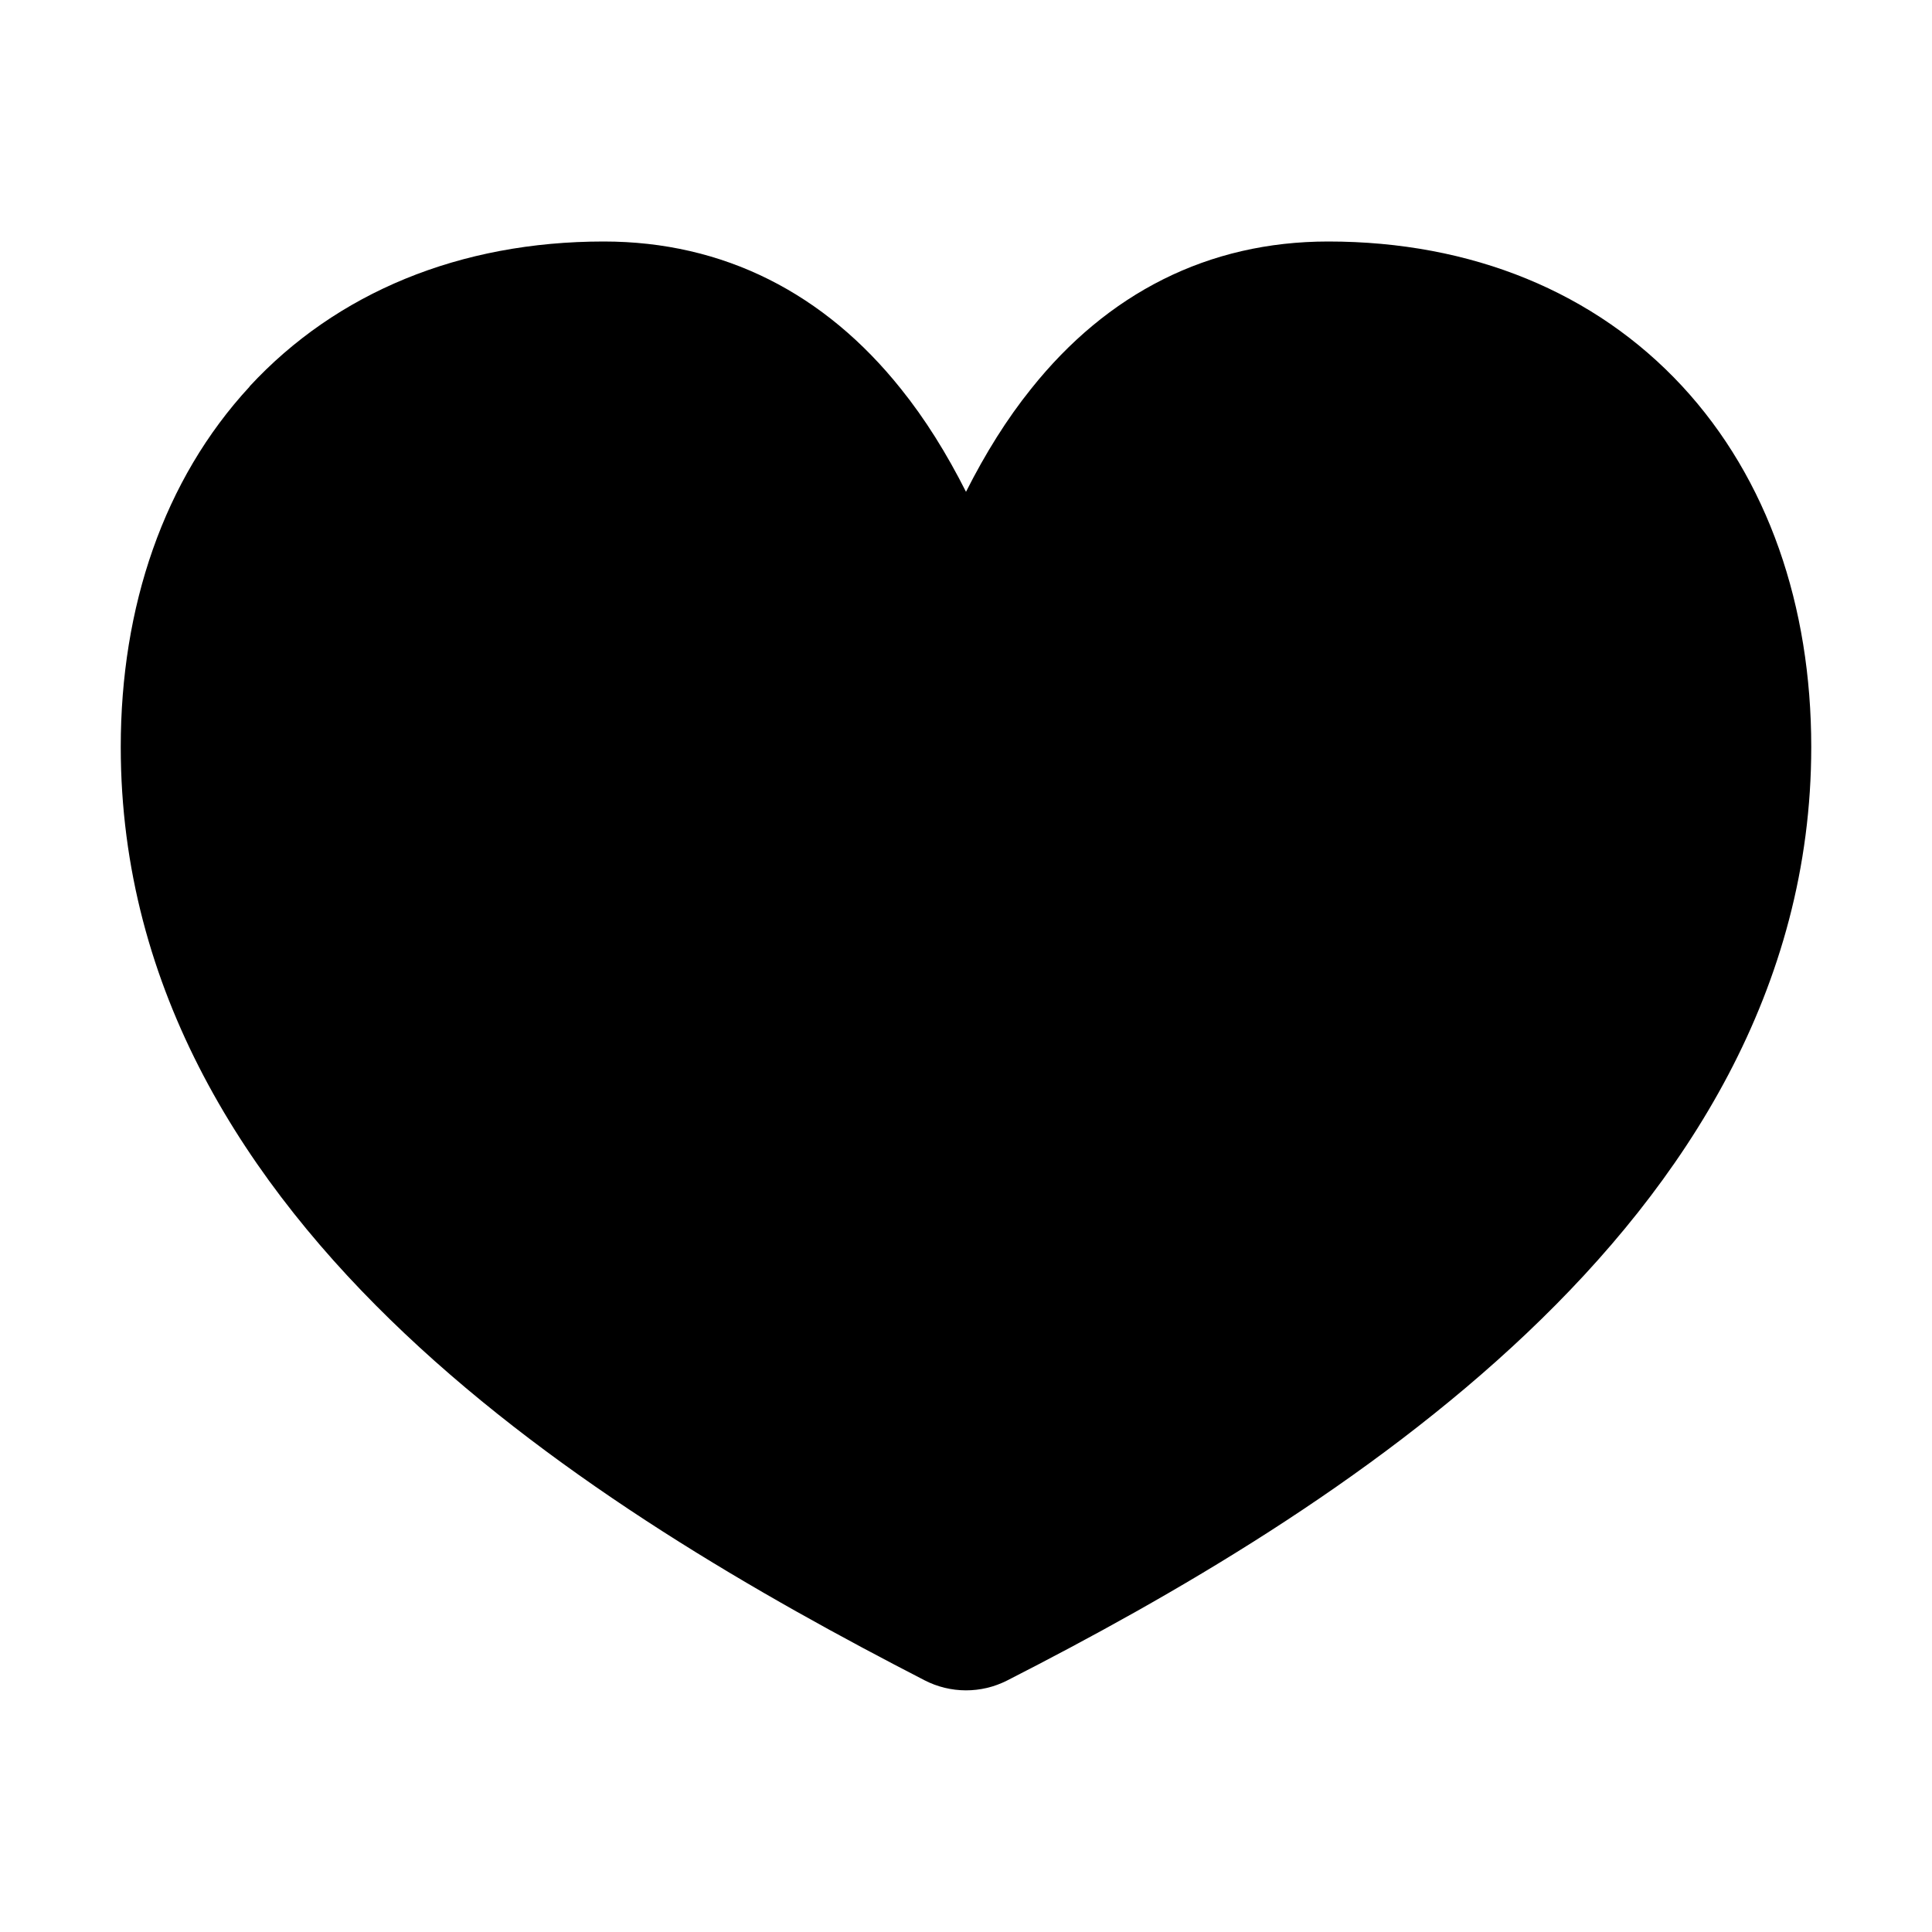
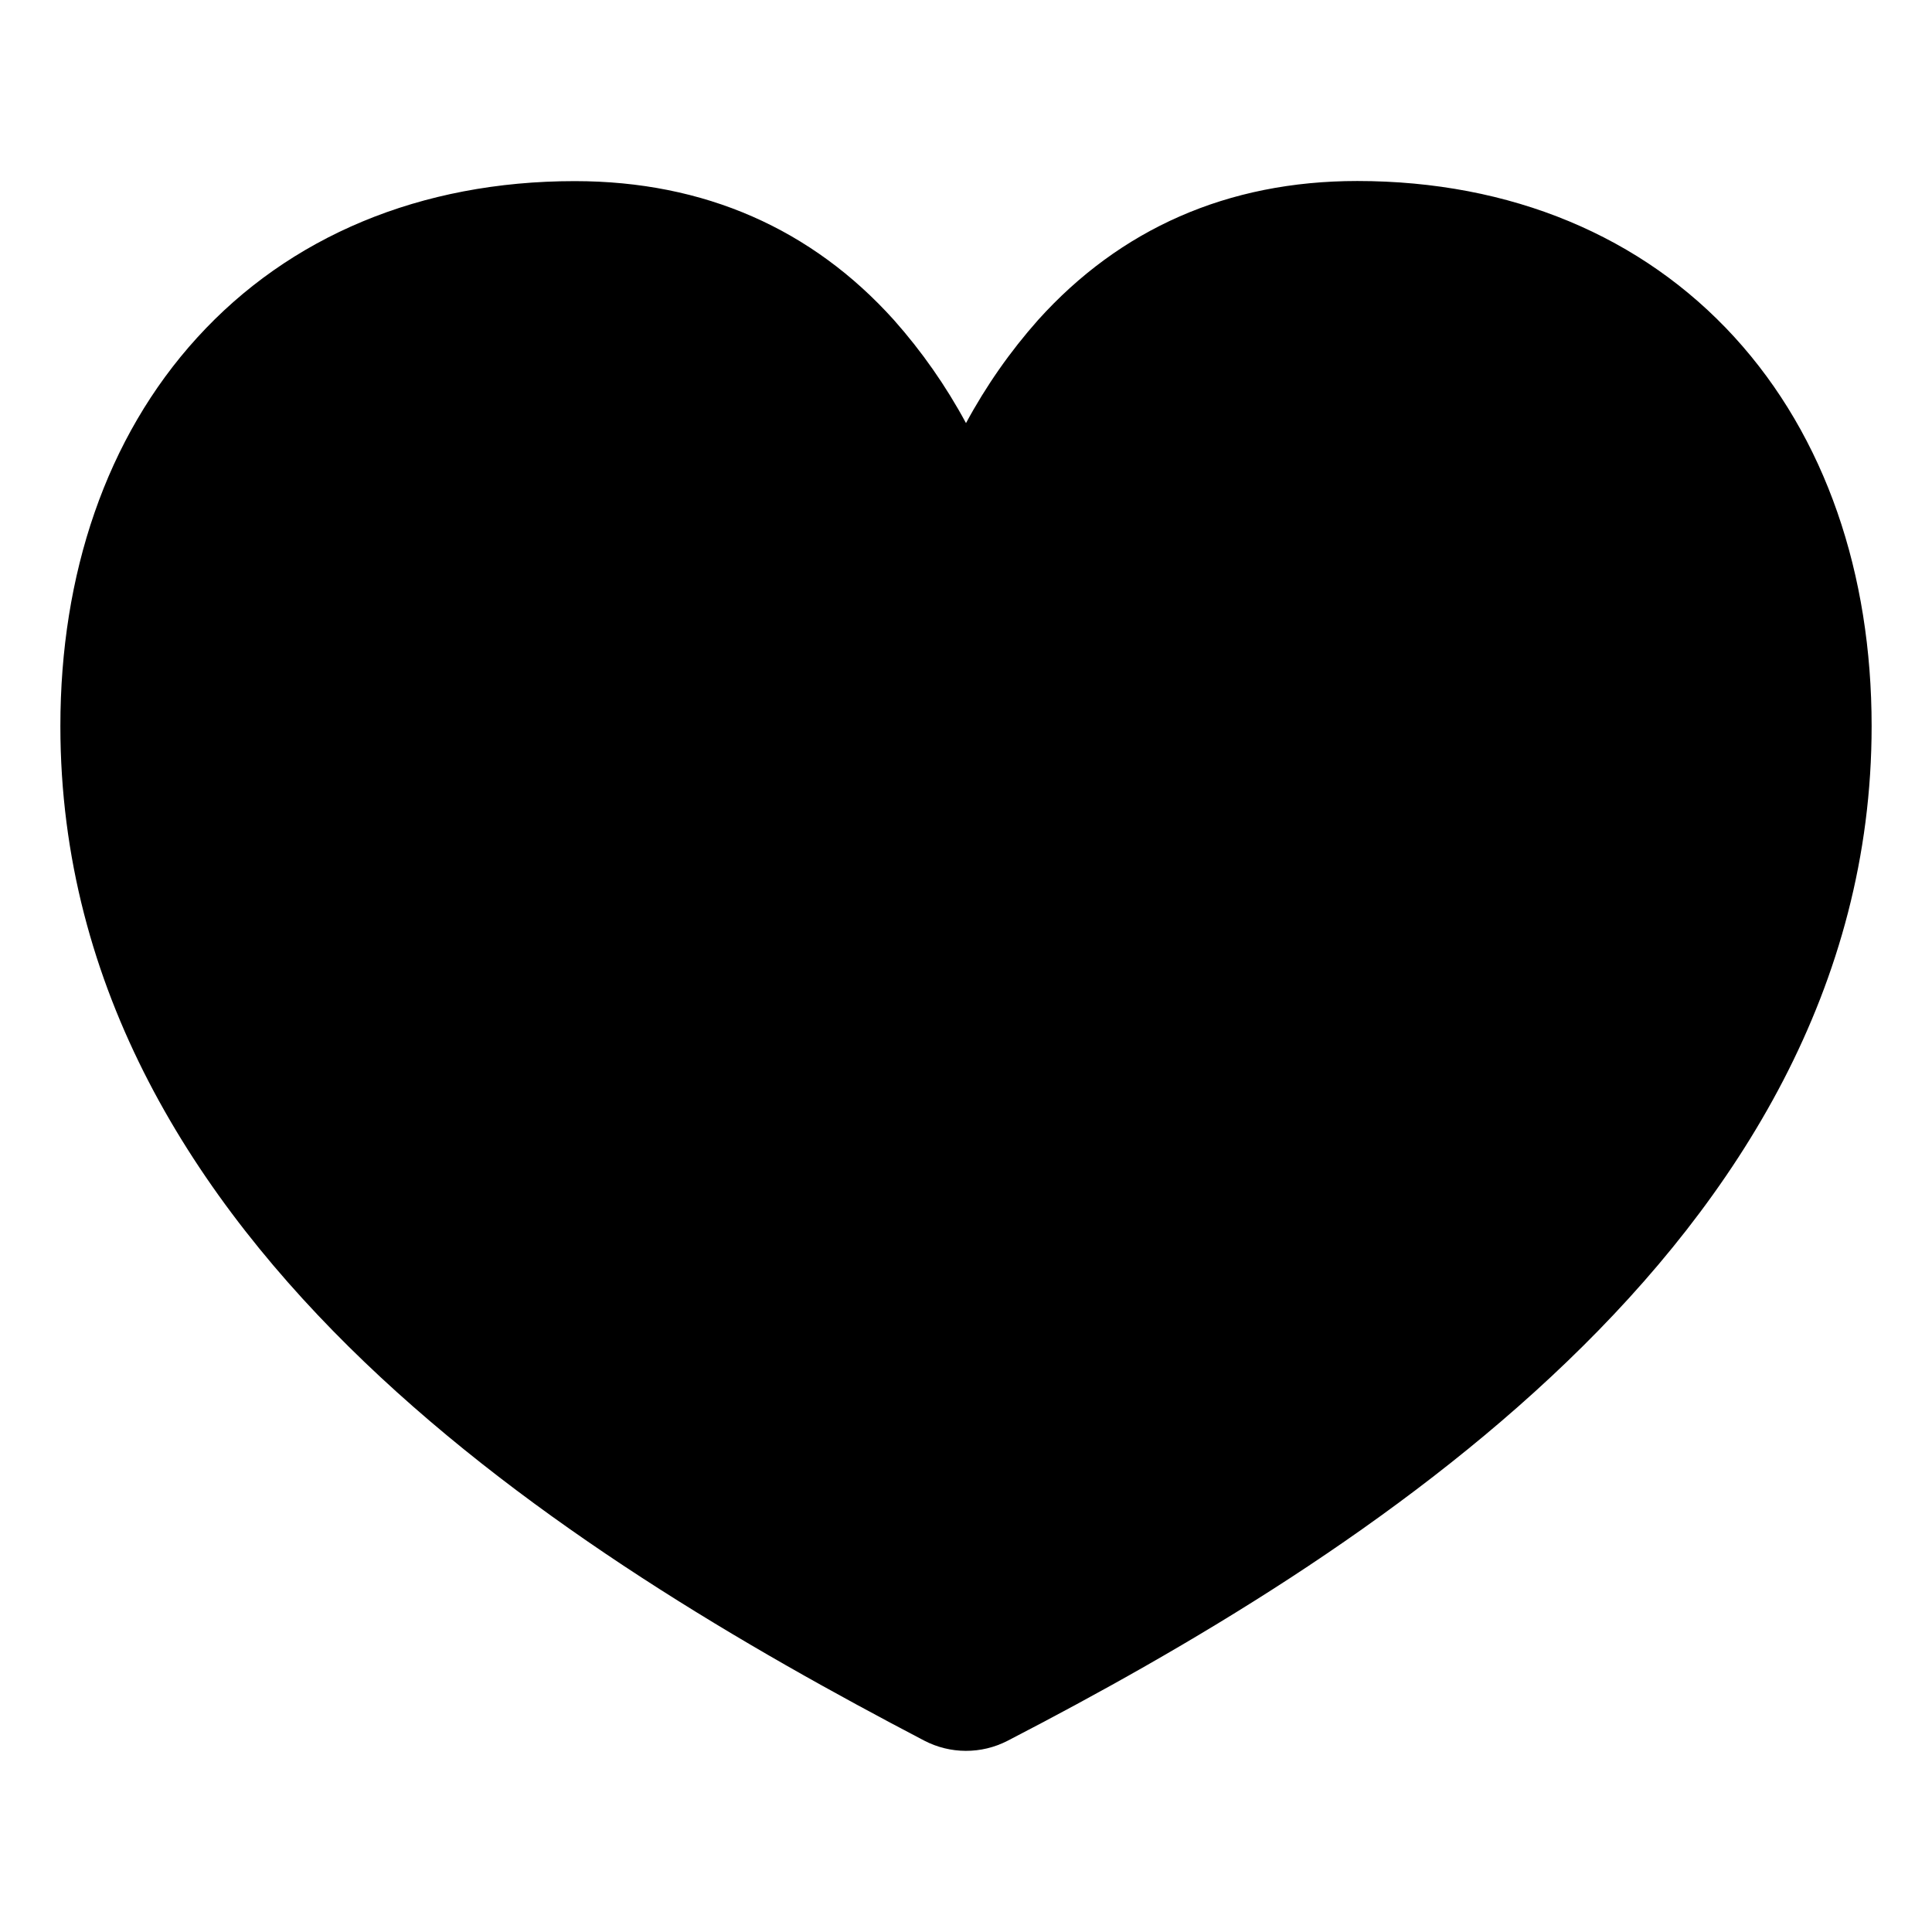
<svg xmlns="http://www.w3.org/2000/svg" width="16" height="16" fill="none" viewBox="0 0 16 16">
-   <path fill="currentColor" fill-rule="evenodd" d="M2.067 3.2C2.785 2.424 3.807 2 5 2c.995 0 1.83.43 2.46 1.219.202.251.38.537.54.854.16-.317.338-.603.54-.854C9.17 2.429 10.004 2 11 2c1.19 0 2.21.421 2.93 1.197.713.77 1.07 1.823 1.07 2.989 0 2.005-1.045 3.613-2.356 4.855-1.307 1.24-2.947 2.184-4.303 2.876a.75.75 0 0 1-.685-.002c-1.355-.698-2.996-1.635-4.303-2.87C2.043 9.808 1 8.205 1 6.186c0-1.16.355-2.214 1.067-2.984Z" clip-rule="evenodd" />
+   <path fill="currentColor" fill-rule="evenodd" d="M4.76 1.5c-1.278 0-2.365.459-3.127 1.296C.878 3.624.5 4.758.5 6.013c0 2.18 1.11 3.917 2.52 5.268 1.404 1.345 3.17 2.368 4.632 3.133a.75.75 0 0 0 .693.002c1.463-.757 3.228-1.788 4.633-3.14 1.41-1.355 2.522-3.098 2.522-5.263 0-1.26-.38-2.393-1.136-3.221-.763-.835-1.85-1.293-3.124-1.293-1.076 0-1.966.399-2.643 1.151A4.515 4.515 0 0 0 8 3.504a4.515 4.515 0 0 0-.597-.854C6.726 1.898 5.836 1.5 4.76 1.5Z" clip-rule="evenodd" />
</svg>
